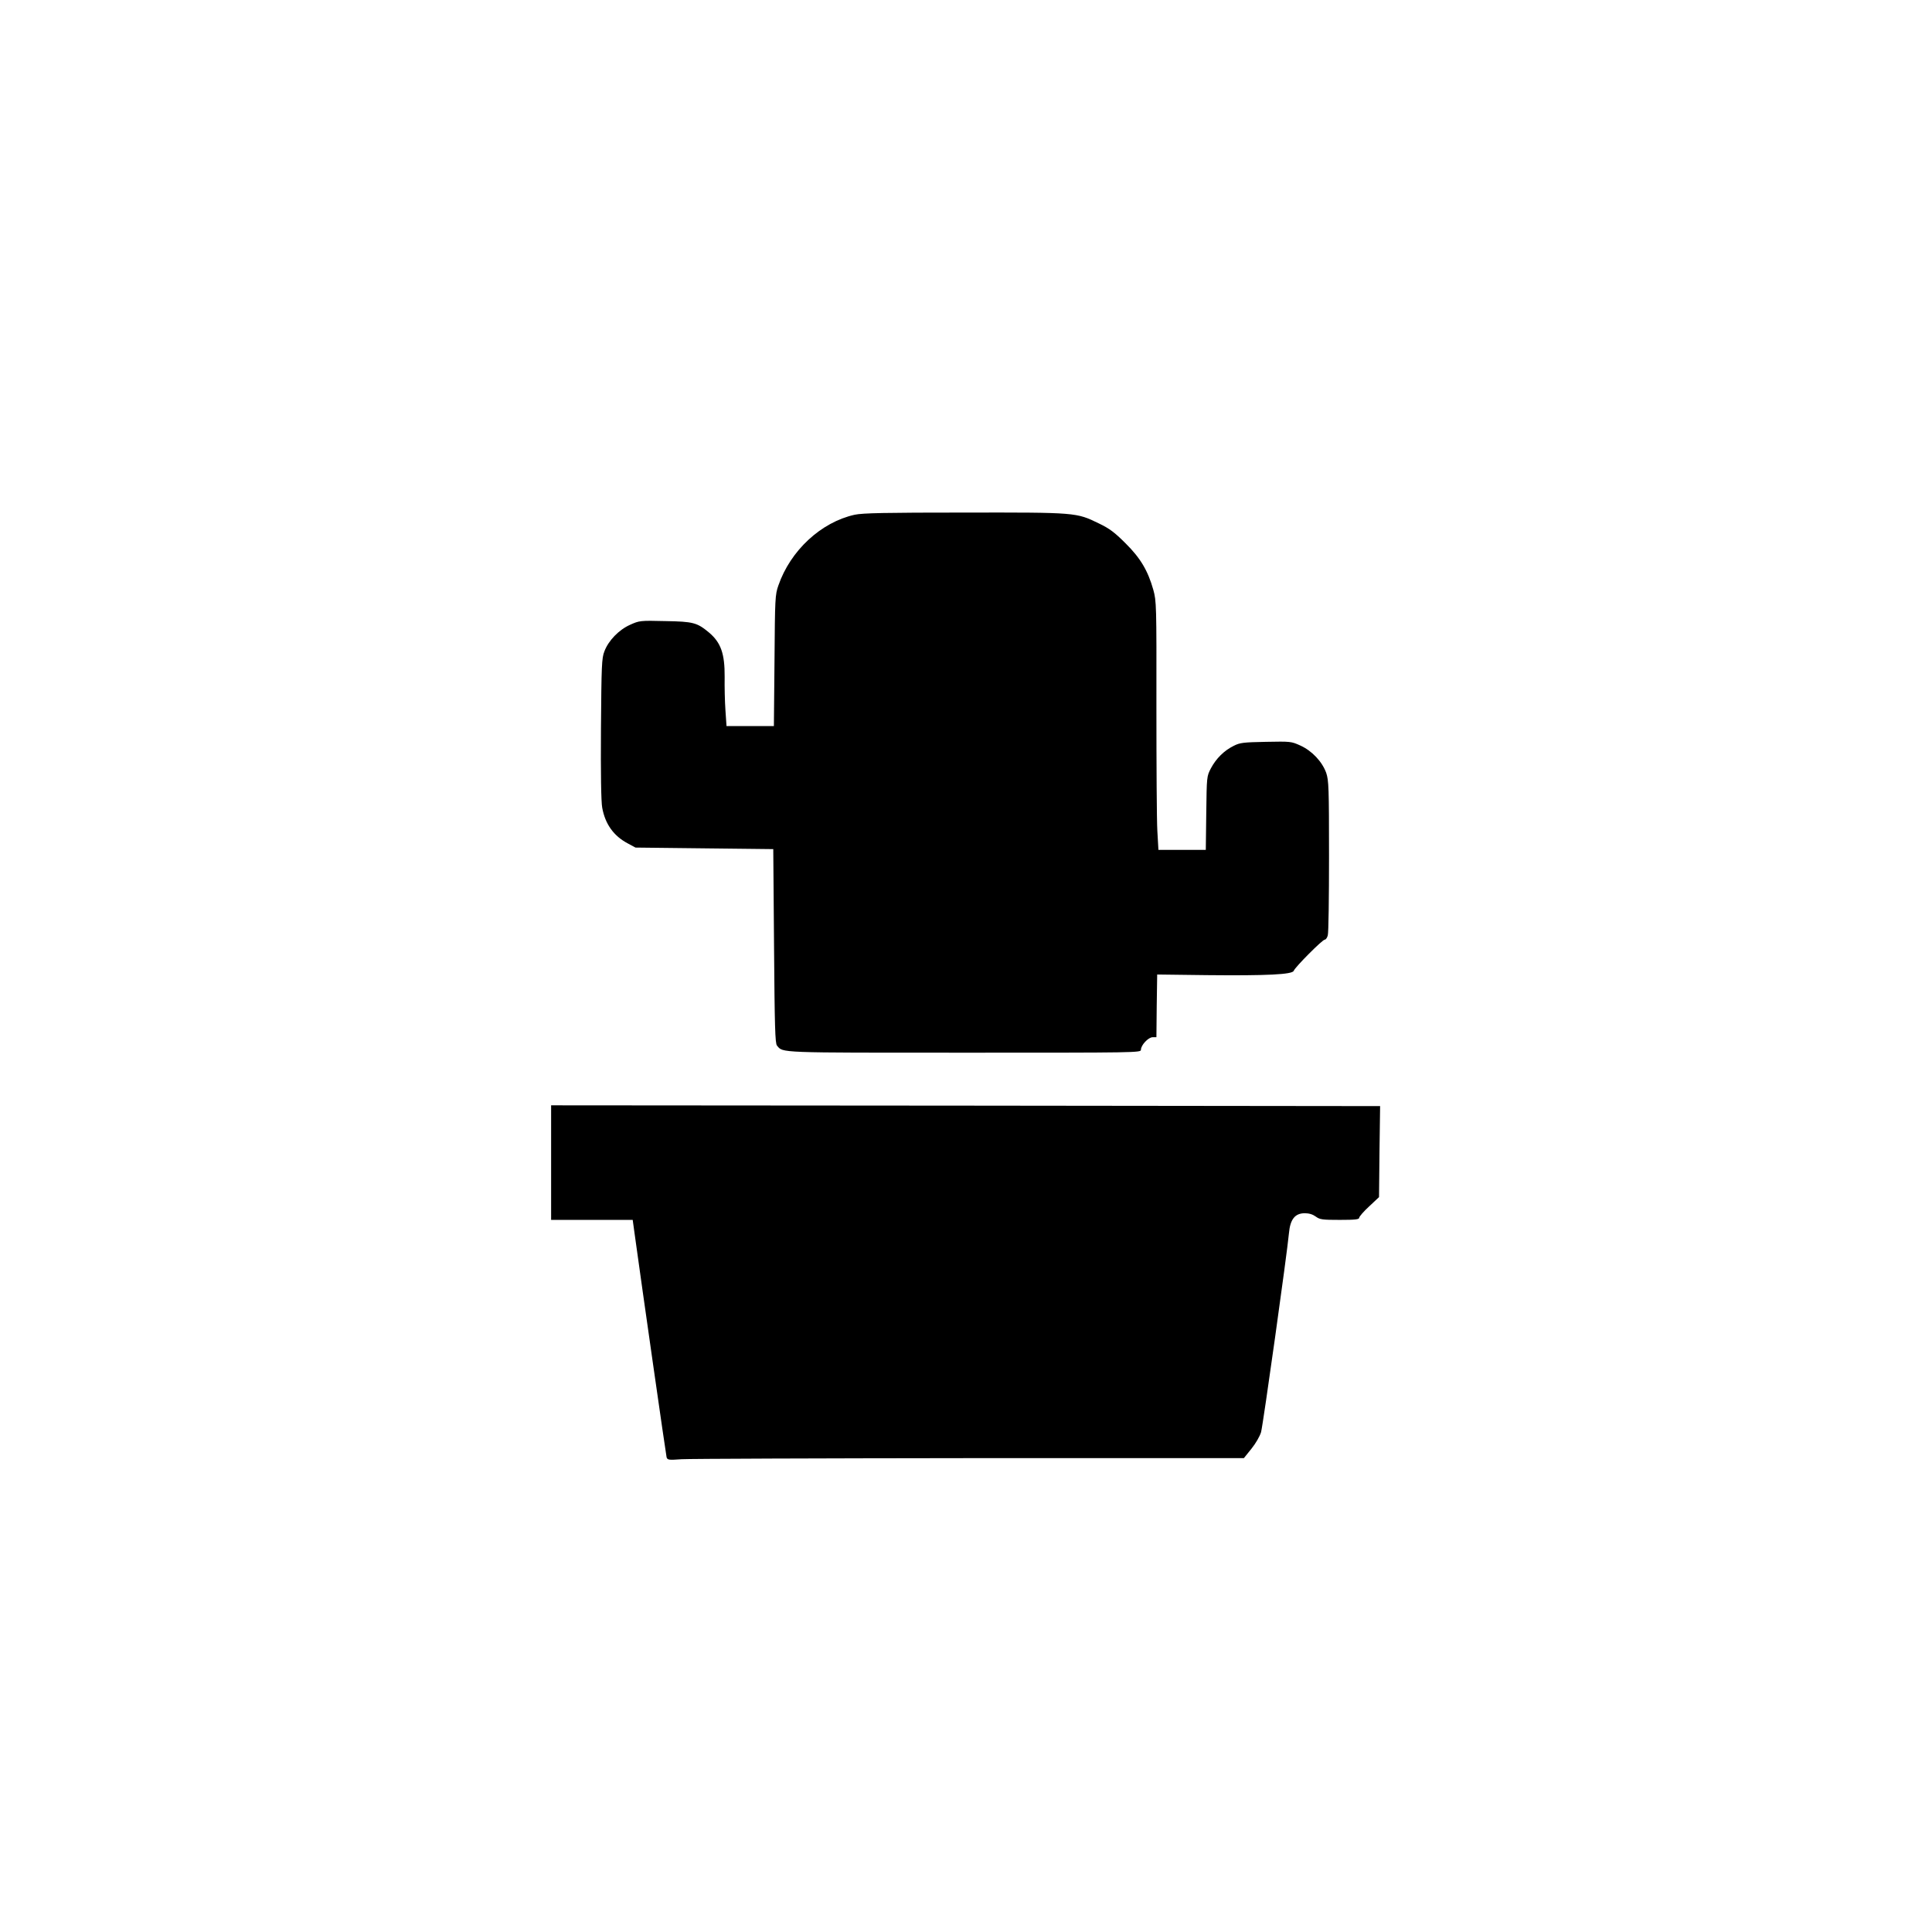
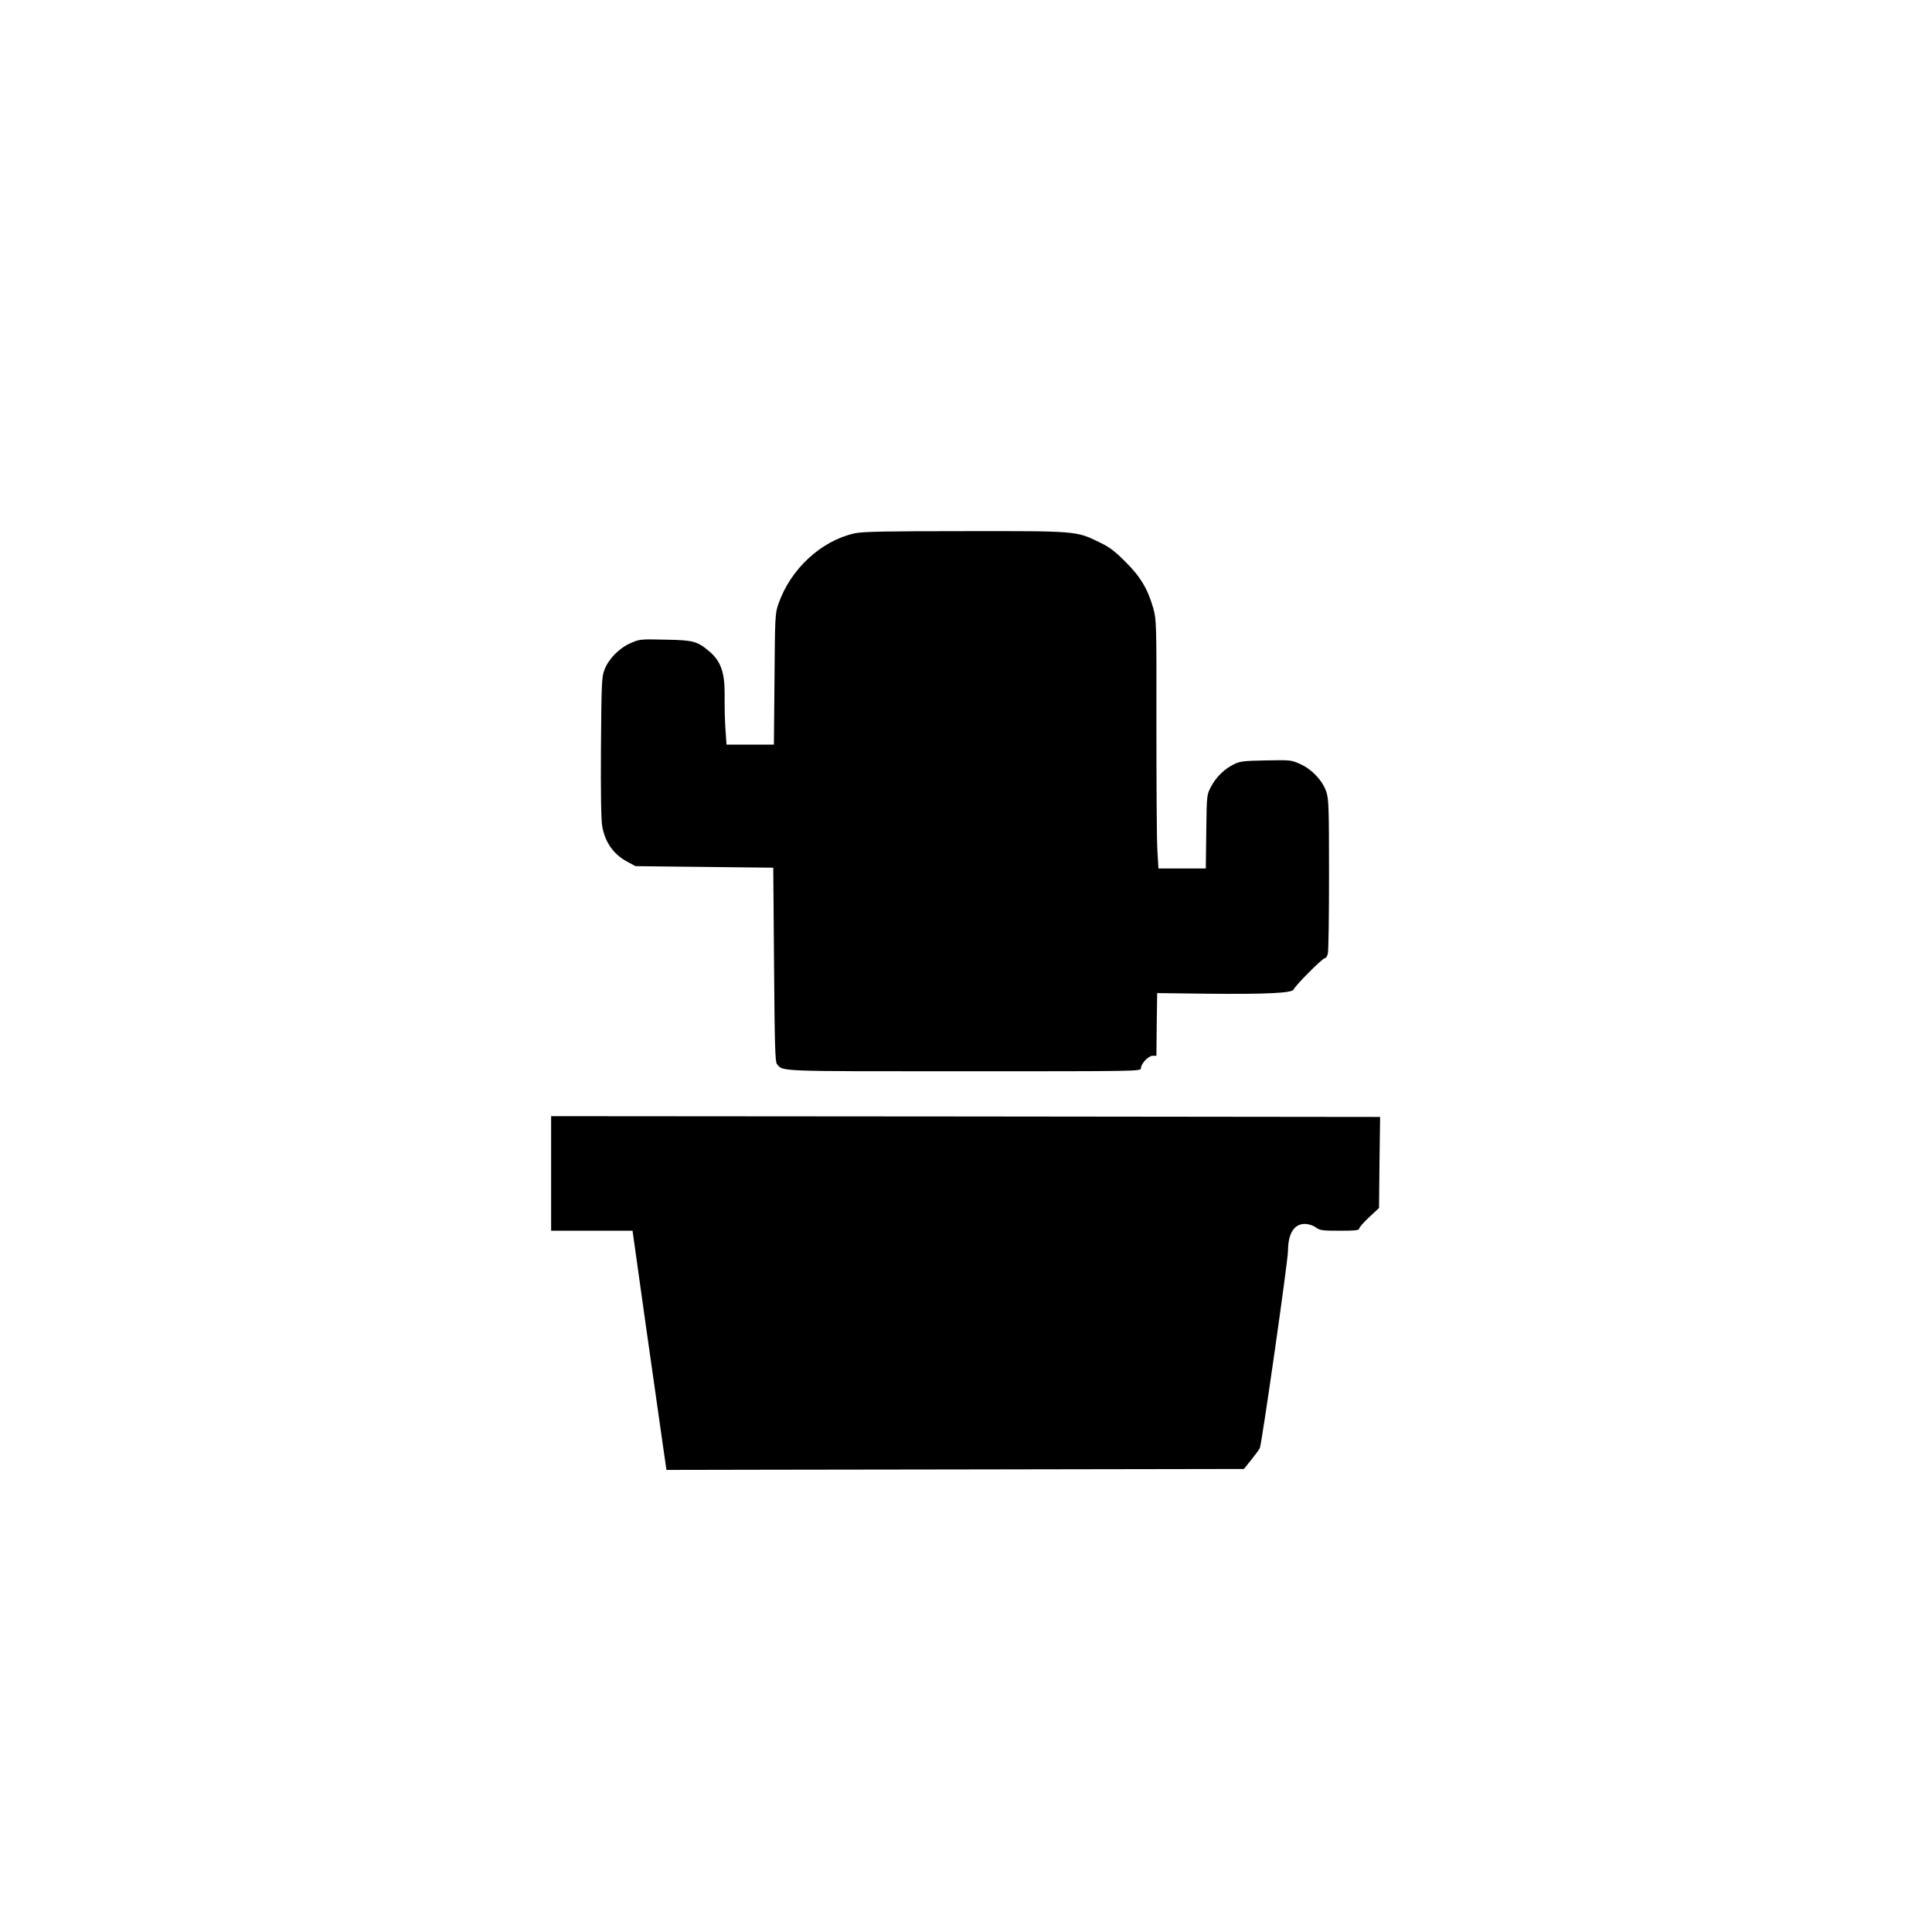
<svg xmlns="http://www.w3.org/2000/svg" version="1.0" width="1248pt" height="1248pt" viewBox="0 0 1248 1248" preserveAspectRatio="xMidYMid meet">
  <g transform="translate(0,1248) scale(0.1,-0.1)" fill="#000000" stroke="none">
-     <path d="M5521 9155 c-217 -48 -415 -231 -493 -457 -21 -60 -22 -82 -25 -485 l-4 -423 -153 0 -153 0 -7 103 c-4 56 -6 153 -5 214 1 150 -24 222 -101 287 -77 64 -101 71 -282 74 -164 4 -168 3 -228 -24 -72 -32 -140 -102 -166 -172 -17 -42 -19 -91 -22 -500 -2 -287 1 -473 8 -509 19 -106 74 -183 165 -231 l50 -27 445 -5 445 -5 5 -626 c4 -522 7 -629 19 -643 40 -48 -4 -46 1211 -46 1118 0 1140 0 1140 19 0 30 48 81 76 81 l24 0 2 203 3 202 320 -4 c387 -4 554 4 562 28 8 23 185 201 200 201 7 0 16 12 20 28 5 15 8 245 8 512 0 443 -2 489 -18 537 -26 73 -92 143 -167 177 -59 27 -64 27 -223 24 -145 -3 -167 -5 -208 -26 -61 -30 -113 -81 -147 -145 -27 -52 -27 -53 -30 -289 l-3 -238 -153 0 -153 0 -7 123 c-4 67 -6 428 -6 802 1 662 0 682 -20 755 -35 124 -83 205 -180 301 -70 70 -103 95 -172 128 -146 71 -144 71 -868 70 -511 0 -658 -3 -709 -14z" />
-     <path d="M3560 4970 l0 -370 263 0 264 0 12 -87 c50 -364 203 -1432 207 -1447 6 -17 14 -18 97 -12 49 3 887 6 1861 7 l1771 0 49 61 c28 35 54 80 62 107 13 47 169 1161 180 1284 8 91 39 130 103 130 28 0 52 -8 71 -22 26 -19 42 -21 155 -21 100 0 125 3 125 14 0 7 29 41 64 73 l64 60 3 294 4 294 -2677 3 -2678 2 0 -370z" />
+     <path d="M5521 9035 c-217 -48 -415 -231 -493 -457 -21 -60 -22 -82 -25 -485 l-4 -423 -153 0 -153 0 -7 103 c-4 56 -6 153 -5 214 1 150 -24 222 -101 287 -77 64 -101 71 -282 74 -164 4 -168 3 -228 -24 -72 -32 -140 -102 -166 -172 -17 -42 -19 -91 -22 -500 -2 -287 1 -473 8 -509 19 -106 74 -183 165 -231 l50 -27 445 -5 445 -5 5 -626 c4 -522 7 -629 19 -643 40 -48 -4 -46 1211 -46 1118 0 1140 0 1140 19 0 30 48 81 76 81 l24 0 2 203 3 202 320 -4 c387 -4 554 4 562 28 8 23 185 201 200 201 7 0 16 12 20 28 5 15 8 245 8 512 0 443 -2 489 -18 537 -26 73 -92 143 -167 177 -59 27 -64 27 -223 24 -145 -3 -167 -5 -208 -26 -61 -30 -113 -81 -147 -145 -27 -52 -27 -53 -30 -289 l-3 -238 -153 0 -153 0 -7 123 c-4 67 -6 428 -6 802 1 662 0 682 -20 755 -35 124 -83 205 -180 301 -70 70 -103 95 -172 128 -146 71 -144 71 -868 70 -511 0 -658 -3 -709 -14z" />
+     <path d="M3560 4900 l0 -370 263 0 263 0 83 -592 c46 -326 96 -674 110 -773 l26 -180 68 0 c37 0 876 2 1865 3 l1797 3 46 57 c25 31 51 66 57 78 12 23 182 1209 182 1275 1 113 40 174 111 173 24 -1 52 -10 69 -23 26 -19 42 -21 155 -21 100 0 125 3 125 14 0 7 29 41 64 73 l64 60 3 294 4 294 -2677 3 -2678 2 0 -370z" />
  </g>
</svg>
